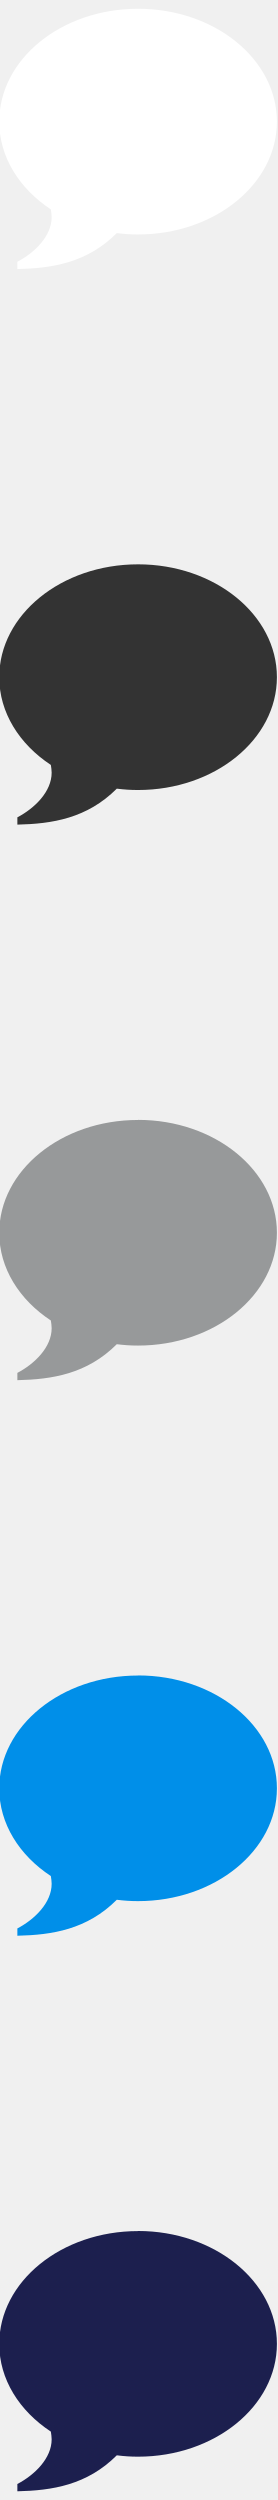
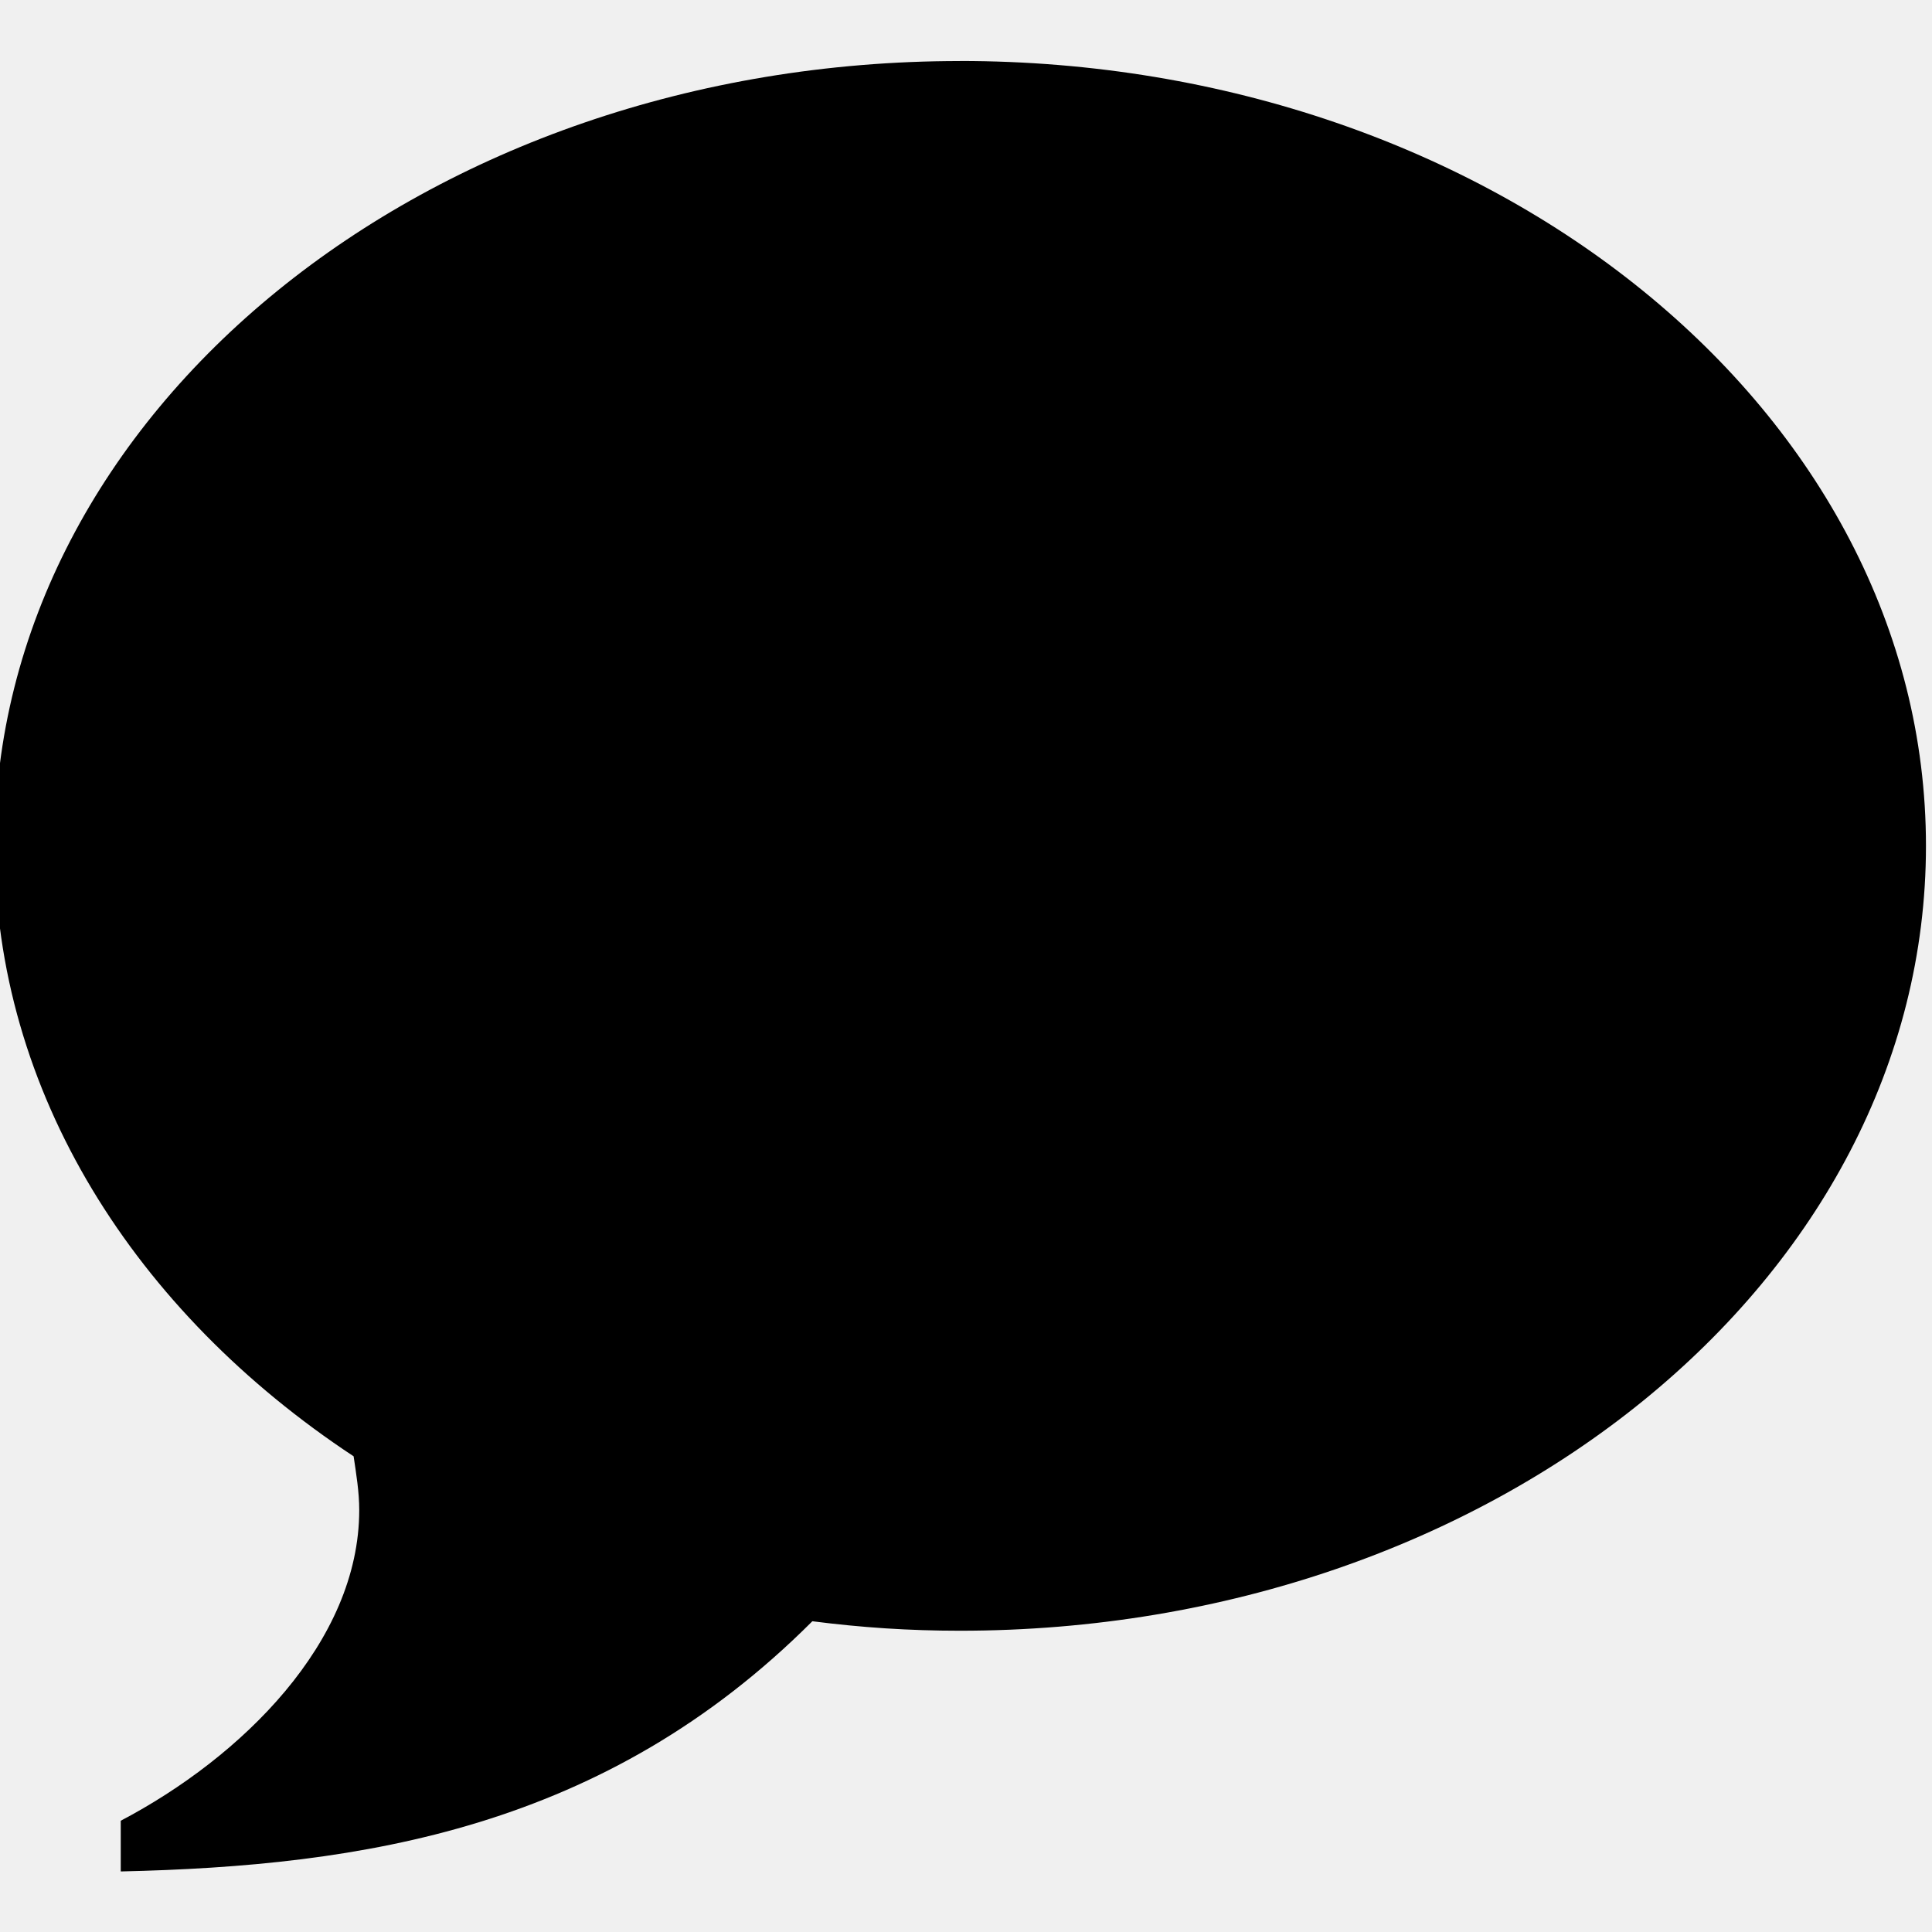
- <svg xmlns="http://www.w3.org/2000/svg" width="32" height="288" viewBox="0 0 32 288">
-   <path fill="#fff" d="M15.9 1.01c8.837 0 16 5.82 16 13s-7.163 13-16 13c-.85 0-1.632-.053-2.445-.157C10.02 30.29 6 30.907 2 30.997v-.84c2-1.05 3.95-2.962 3.95-5.146 0-.3-.05-.6-.093-.89-3.62-2.39-5.945-6.03-5.945-10.11 0-7.18 7.152-13 15.988-13z" />
-   <path fill="#333" d="M15.9 65.01c8.837 0 16 5.82 16 13s-7.163 13-16 13c-.85 0-1.632-.053-2.445-.157C10.02 94.29 6 94.907 2 94.997v-.84c2-1.05 3.95-2.962 3.95-5.146 0-.3-.05-.6-.093-.89-3.62-2.39-5.945-6.03-5.945-10.11 0-7.18 7.152-13 15.988-13z" />
-   <path fill="#97999A" d="M15.9 129.01c8.837 0 16 5.82 16 13s-7.163 13-16 13c-.85 0-1.632-.053-2.445-.157C10.02 158.29 6 158.907 2 158.997v-.84c2-1.05 3.95-2.962 3.95-5.146 0-.3-.05-.6-.093-.89-3.62-2.38-5.945-6.02-5.945-10.1 0-7.18 7.152-13 15.988-13z" />
-   <path fill="#008FE9" d="M15.9 193.01c8.837 0 16 5.82 16 13s-7.163 13-16 13c-.85 0-1.632-.053-2.445-.157C10.02 222.29 6 222.907 2 222.997v-.84c2-1.05 3.95-2.962 3.95-5.146 0-.3-.05-.6-.093-.89-3.62-2.38-5.945-6.02-5.945-10.1 0-7.18 7.152-13 15.988-13z" />
-   <path fill="#1C1F4E" d="M15.9 257.01c8.837 0 16 5.82 16 13s-7.163 13-16 13c-.85 0-1.632-.053-2.445-.157C10.02 286.29 6 286.907 2 286.997v-.84c2-1.05 3.95-2.962 3.95-5.146 0-.3-.05-.6-.093-.89-3.62-2.38-5.945-6.02-5.945-10.1 0-7.18 7.152-13 15.988-13z" />
+ <svg xmlns="http://www.w3.org/2000/svg" viewBox="0 0 32 32">
+   <path d="M15.9 1.01c8.837 0 16 5.82 16 13s-7.163 13-16 13c-.85 0-1.632-.053-2.445-.157C10.02 30.29 6 30.907 2 30.997v-.84c2-1.05 3.95-2.962 3.95-5.146 0-.3-.05-.6-.093-.89-3.62-2.39-5.945-6.03-5.945-10.11 0-7.18 7.152-13 15.988-13z" />
</svg>
